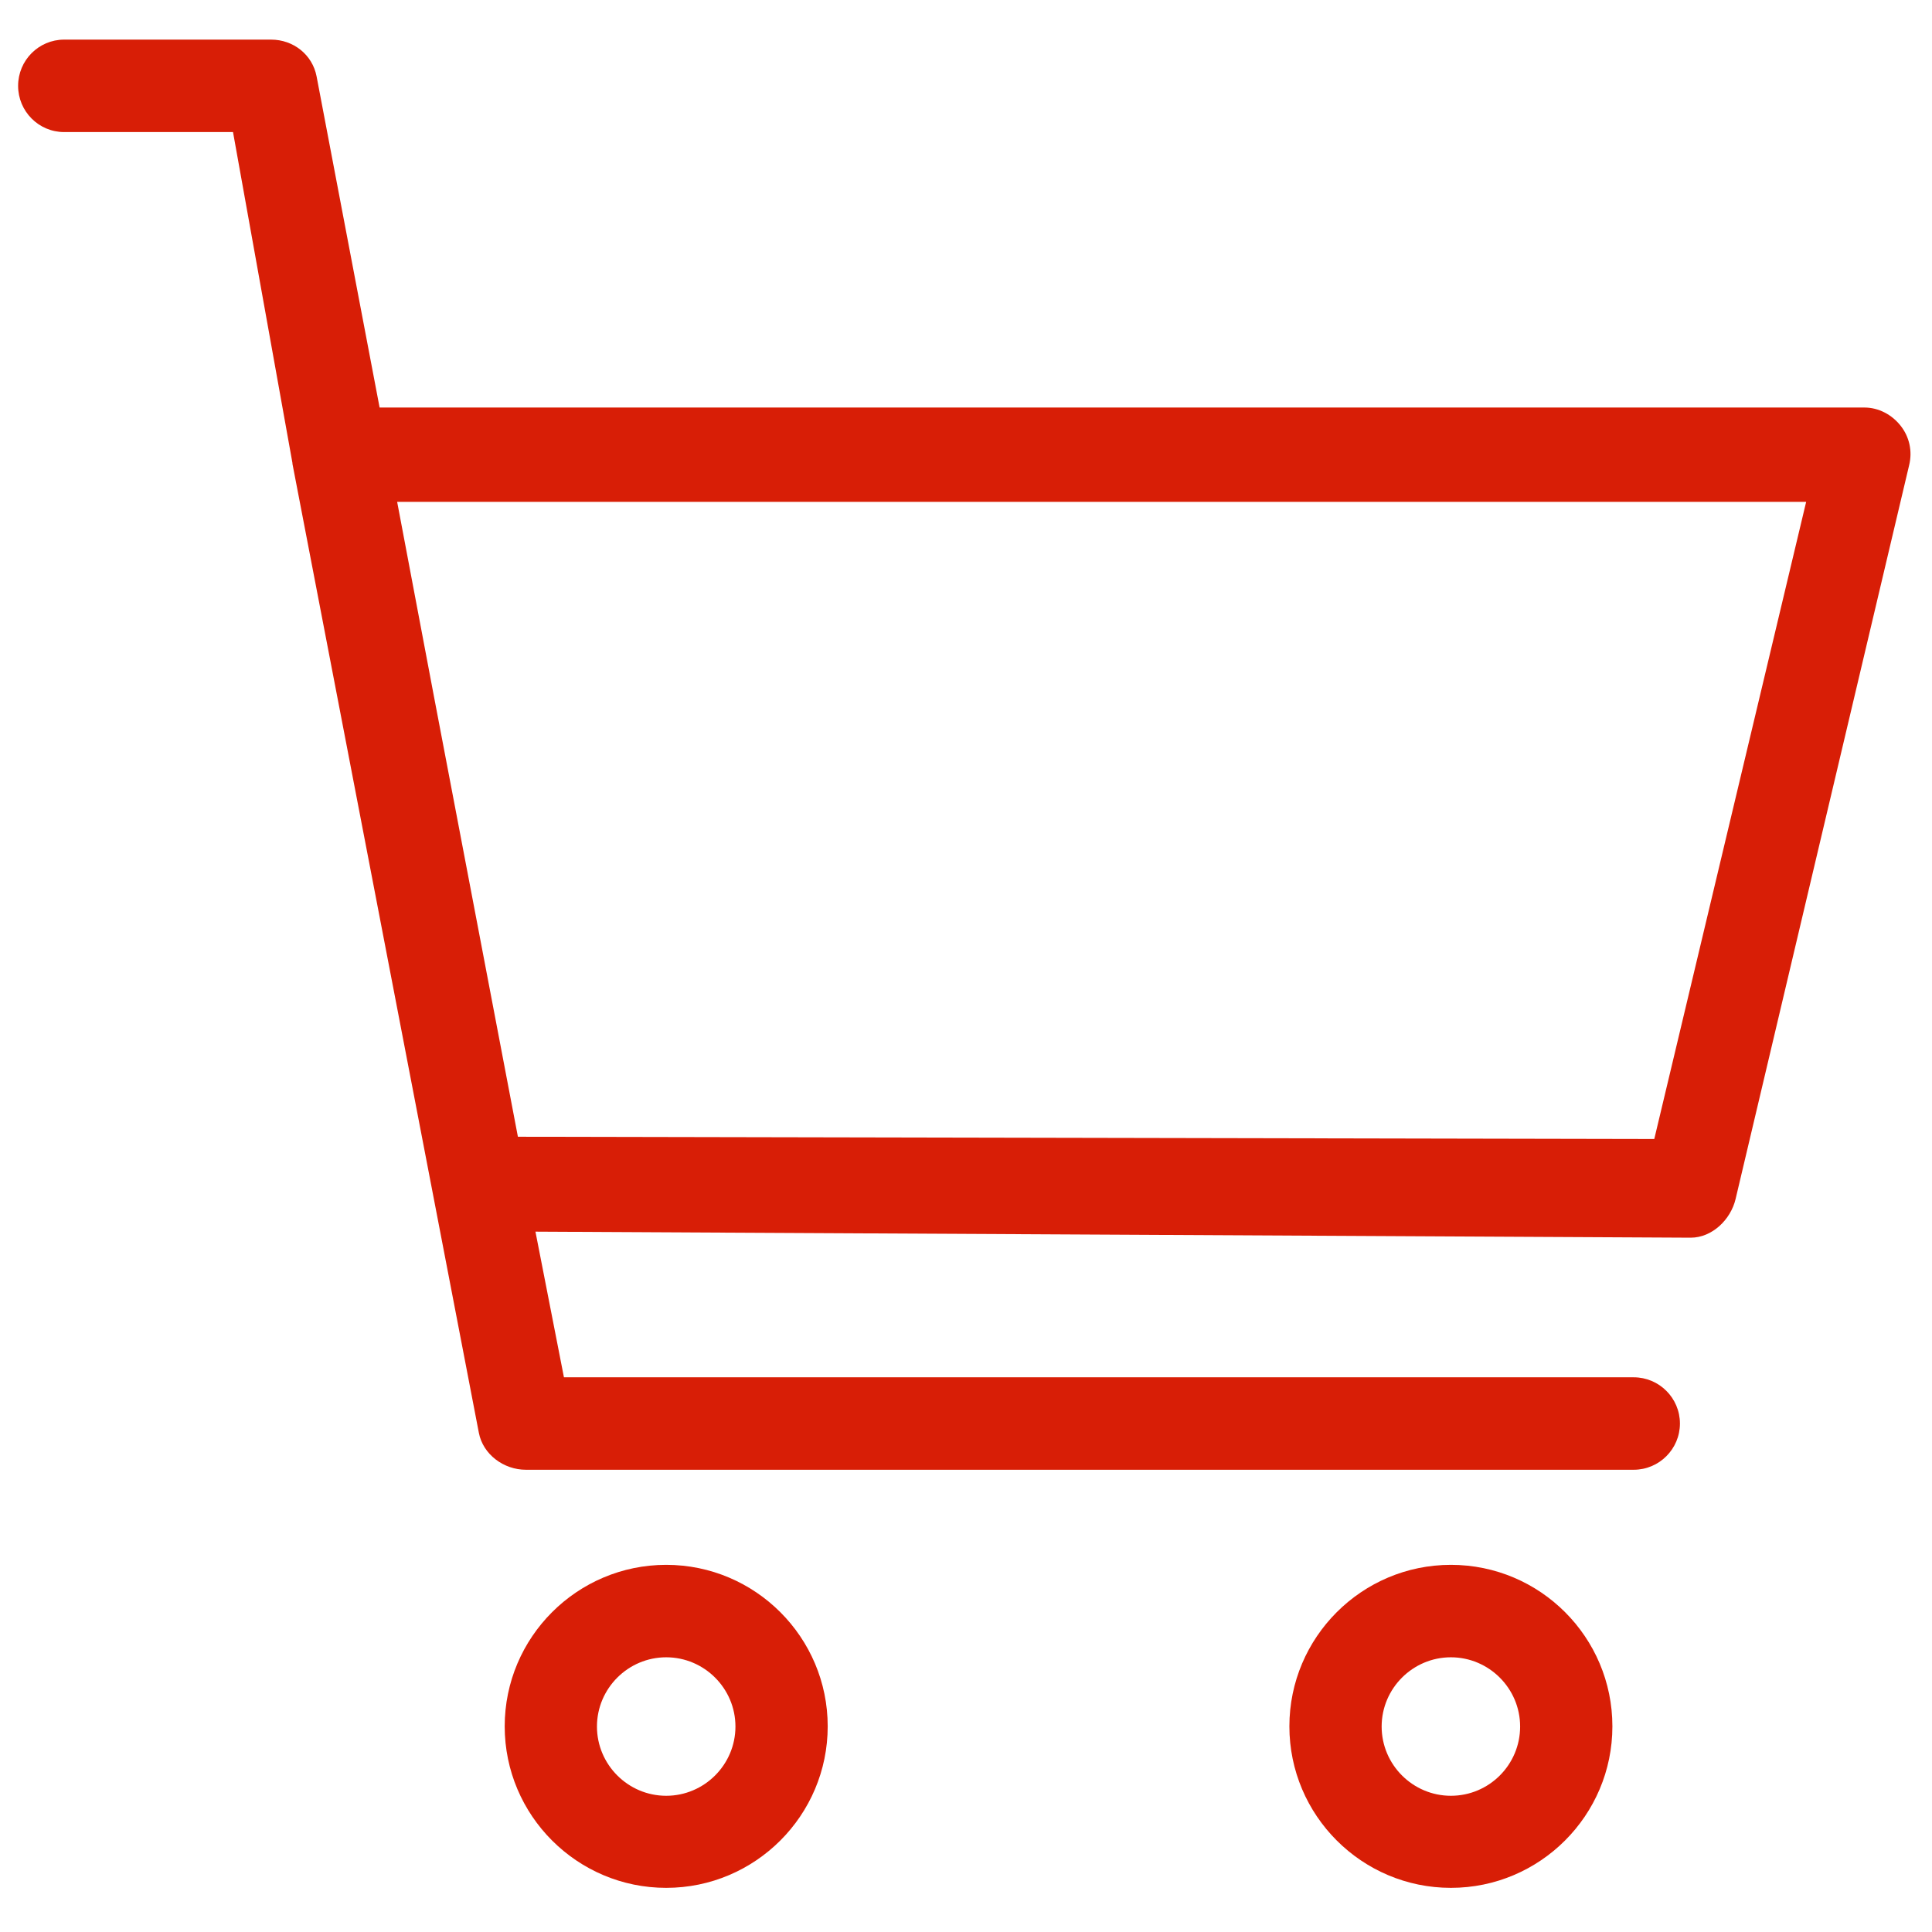
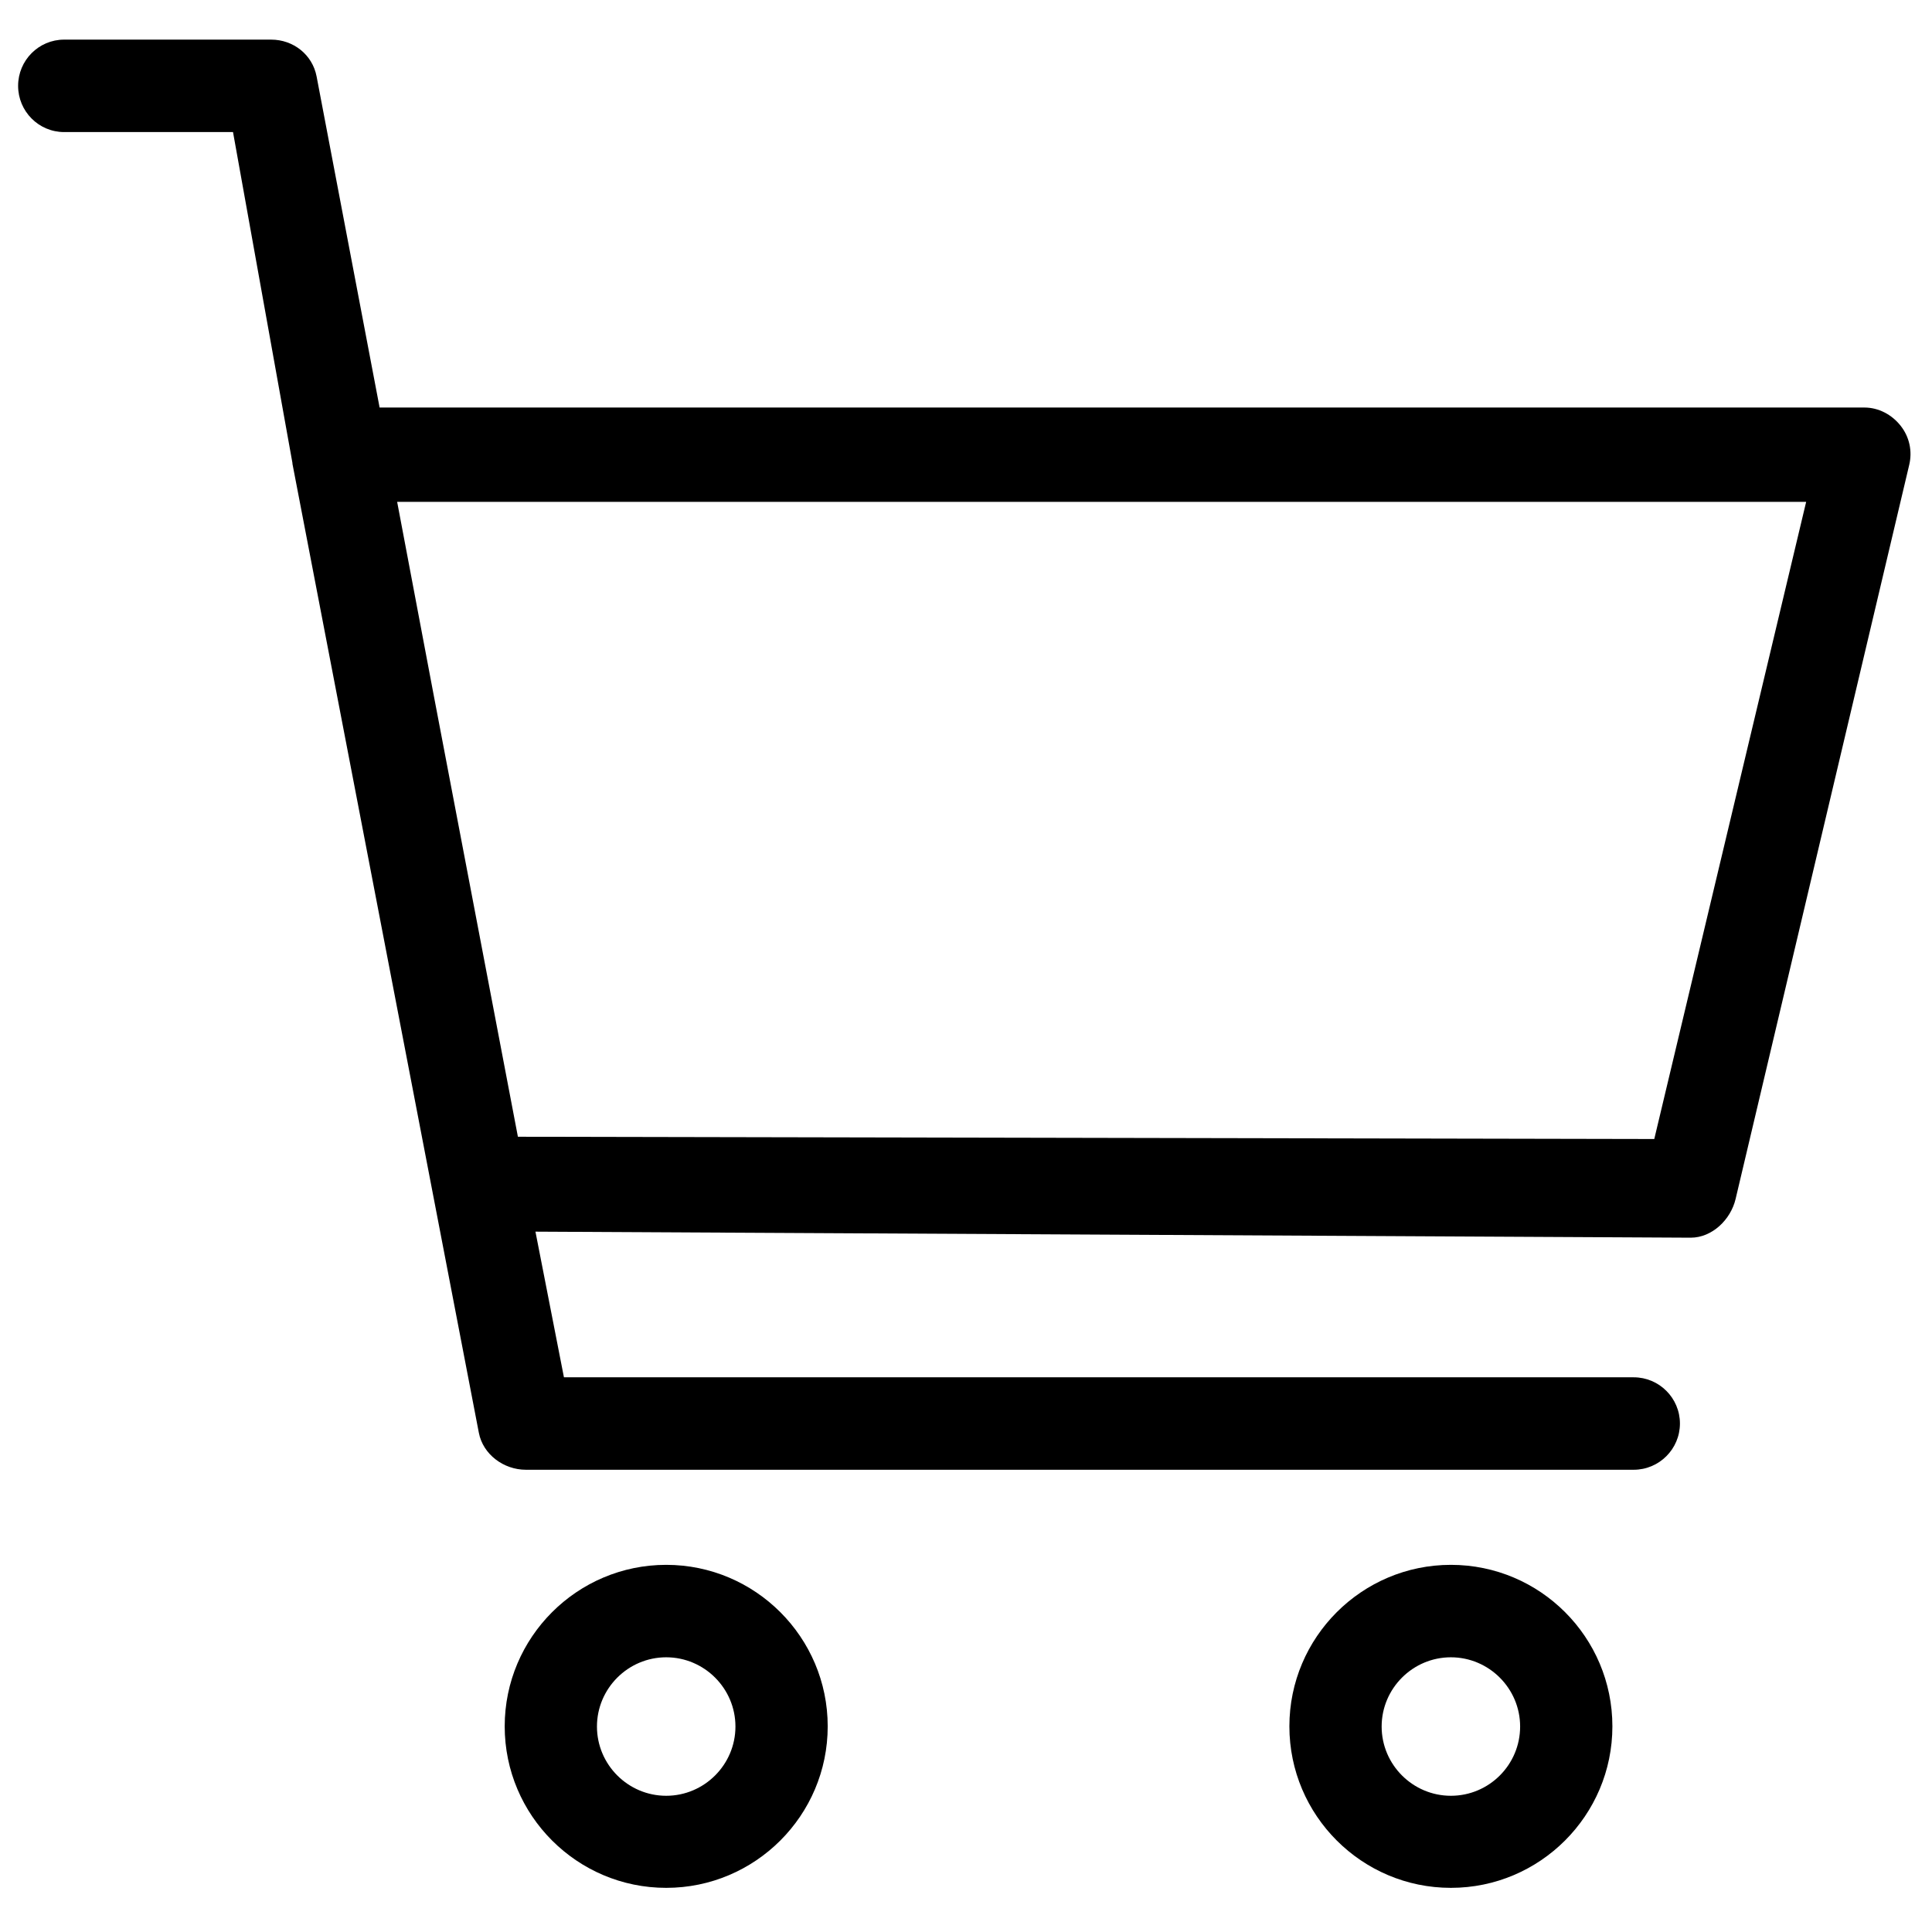
- <svg xmlns="http://www.w3.org/2000/svg" t="1597660110498" class="icon" viewBox="0 0 1024 1024" version="1.1" p-id="4501" width="200" height="200">
+ <svg xmlns="http://www.w3.org/2000/svg" t="1597660116374" class="icon" viewBox="0 0 1024 1024" version="1.1" p-id="4672" width="200" height="200">
  <defs>
    <style type="text/css" />
  </defs>
-   <path d="M1007.4 225.7c-4.6-5.9-11.7-9.7-19.2-9.7L201.2 216 167.8 40.5C165.6 29 155.5 21 143.7 21L34 21C20.5 21 9.6 32 9.6 45.5S20.5 70 34 70l89.5 0L155 245.4c0 0.1 0 0.2 0 0.4l98.8 513.6C256 770.9 267 779 278.7 779l587.2 0c13.5 0 24.5-11 24.5-24.5s-11-24.5-24.5-24.5L298.9 730l-15.1-77.2 612.3 3.2c0 0 0 0 0 0 11.3 0 21.2-9.5 23.8-20.5l92-389C1013.7 239.1 1012 231.5 1007.4 225.7zM876.8 603.7l-602.3-1.2-44.6-233.9L210.5 266l746.8 0L876.8 603.7z" p-id="4502" fill="#d81e06" />
-   <path d="M353.1 829.4c-47.2 0-85.6 38.4-85.6 85.6s38.4 85.6 85.6 85.6c47.2 0 85.6-38.4 85.6-85.6S400.3 829.4 353.1 829.4zM353.1 951.8c-20.2 0-36.7-16.5-36.7-36.7 0-20.2 16.5-36.7 36.7-36.7 20.2 0 36.7 16.5 36.7 36.7C389.8 935.3 373.3 951.8 353.1 951.8z" p-id="4503" fill="#d81e06" />
-   <path d="M769 829.4c-47.2 0-85.6 38.4-85.6 85.6s38.4 85.6 85.6 85.6c47.2 0 85.6-38.4 85.6-85.6S816.3 829.4 769 829.4zM769 951.8c-20.2 0-36.7-16.5-36.7-36.7 0-20.2 16.5-36.7 36.7-36.7 20.2 0 36.7 16.5 36.7 36.7C805.7 935.3 789.3 951.8 769 951.8z" p-id="4504" fill="#d81e06" />
+   <path d="M1007.4 225.7c-4.6-5.9-11.7-9.7-19.2-9.7L201.2 216 167.8 40.5C165.6 29 155.5 21 143.7 21L34 21C20.5 21 9.6 32 9.6 45.5S20.5 70 34 70l89.5 0L155 245.4c0 0.1 0 0.2 0 0.4l98.8 513.6C256 770.9 267 779 278.7 779l587.2 0c13.5 0 24.5-11 24.5-24.5s-11-24.5-24.5-24.5L298.9 730l-15.1-77.2 612.3 3.2c0 0 0 0 0 0 11.3 0 21.2-9.5 23.8-20.5l92-389C1013.7 239.1 1012 231.5 1007.4 225.7zM876.8 603.7l-602.3-1.2-44.6-233.9L210.5 266l746.8 0L876.8 603.7z" p-id="4673" />
+   <path d="M353.1 829.4c-47.2 0-85.6 38.4-85.6 85.6s38.4 85.6 85.6 85.6c47.2 0 85.6-38.4 85.6-85.6S400.3 829.4 353.1 829.4zM353.1 951.8c-20.2 0-36.7-16.5-36.7-36.7 0-20.2 16.5-36.7 36.7-36.7 20.2 0 36.7 16.5 36.7 36.7C389.8 935.3 373.3 951.8 353.1 951.8z" p-id="4674" />
+   <path d="M769 829.4c-47.2 0-85.6 38.4-85.6 85.6s38.4 85.6 85.6 85.6c47.2 0 85.6-38.4 85.6-85.6S816.3 829.4 769 829.4zM769 951.8c-20.2 0-36.7-16.5-36.7-36.7 0-20.2 16.5-36.7 36.7-36.7 20.2 0 36.7 16.5 36.7 36.7C805.7 935.3 789.3 951.8 769 951.8z" p-id="4675" />
</svg>
